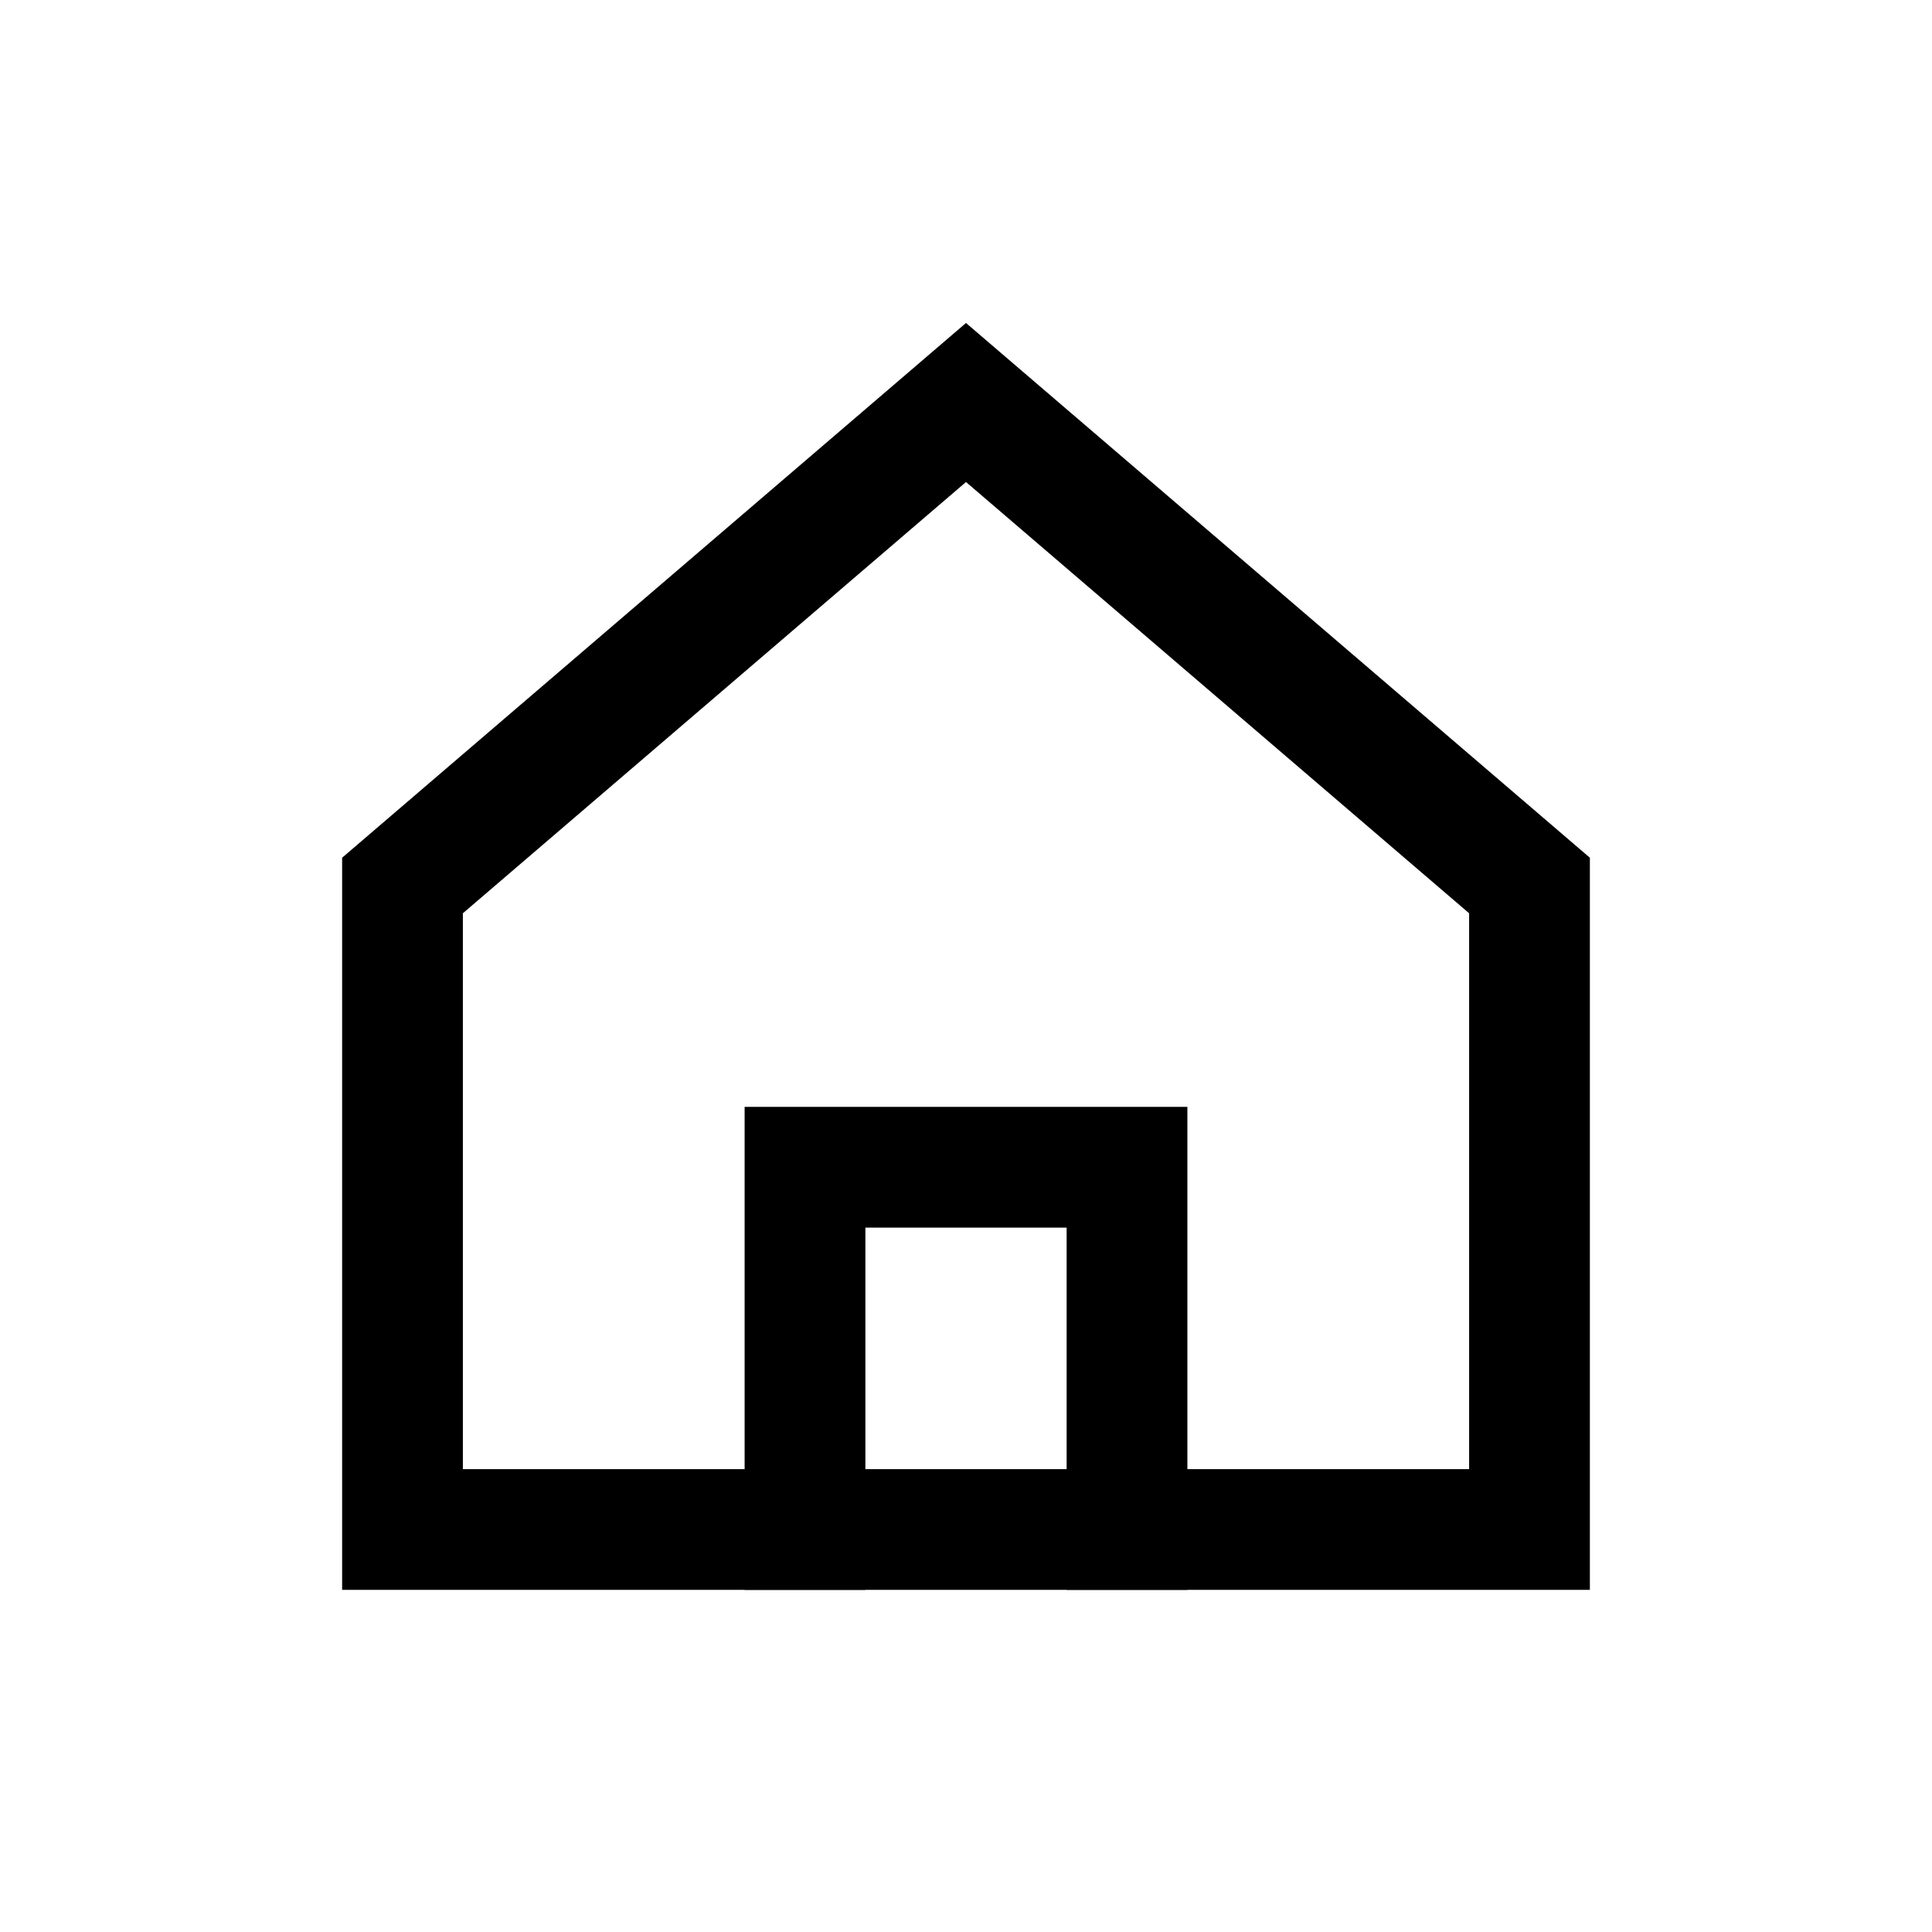
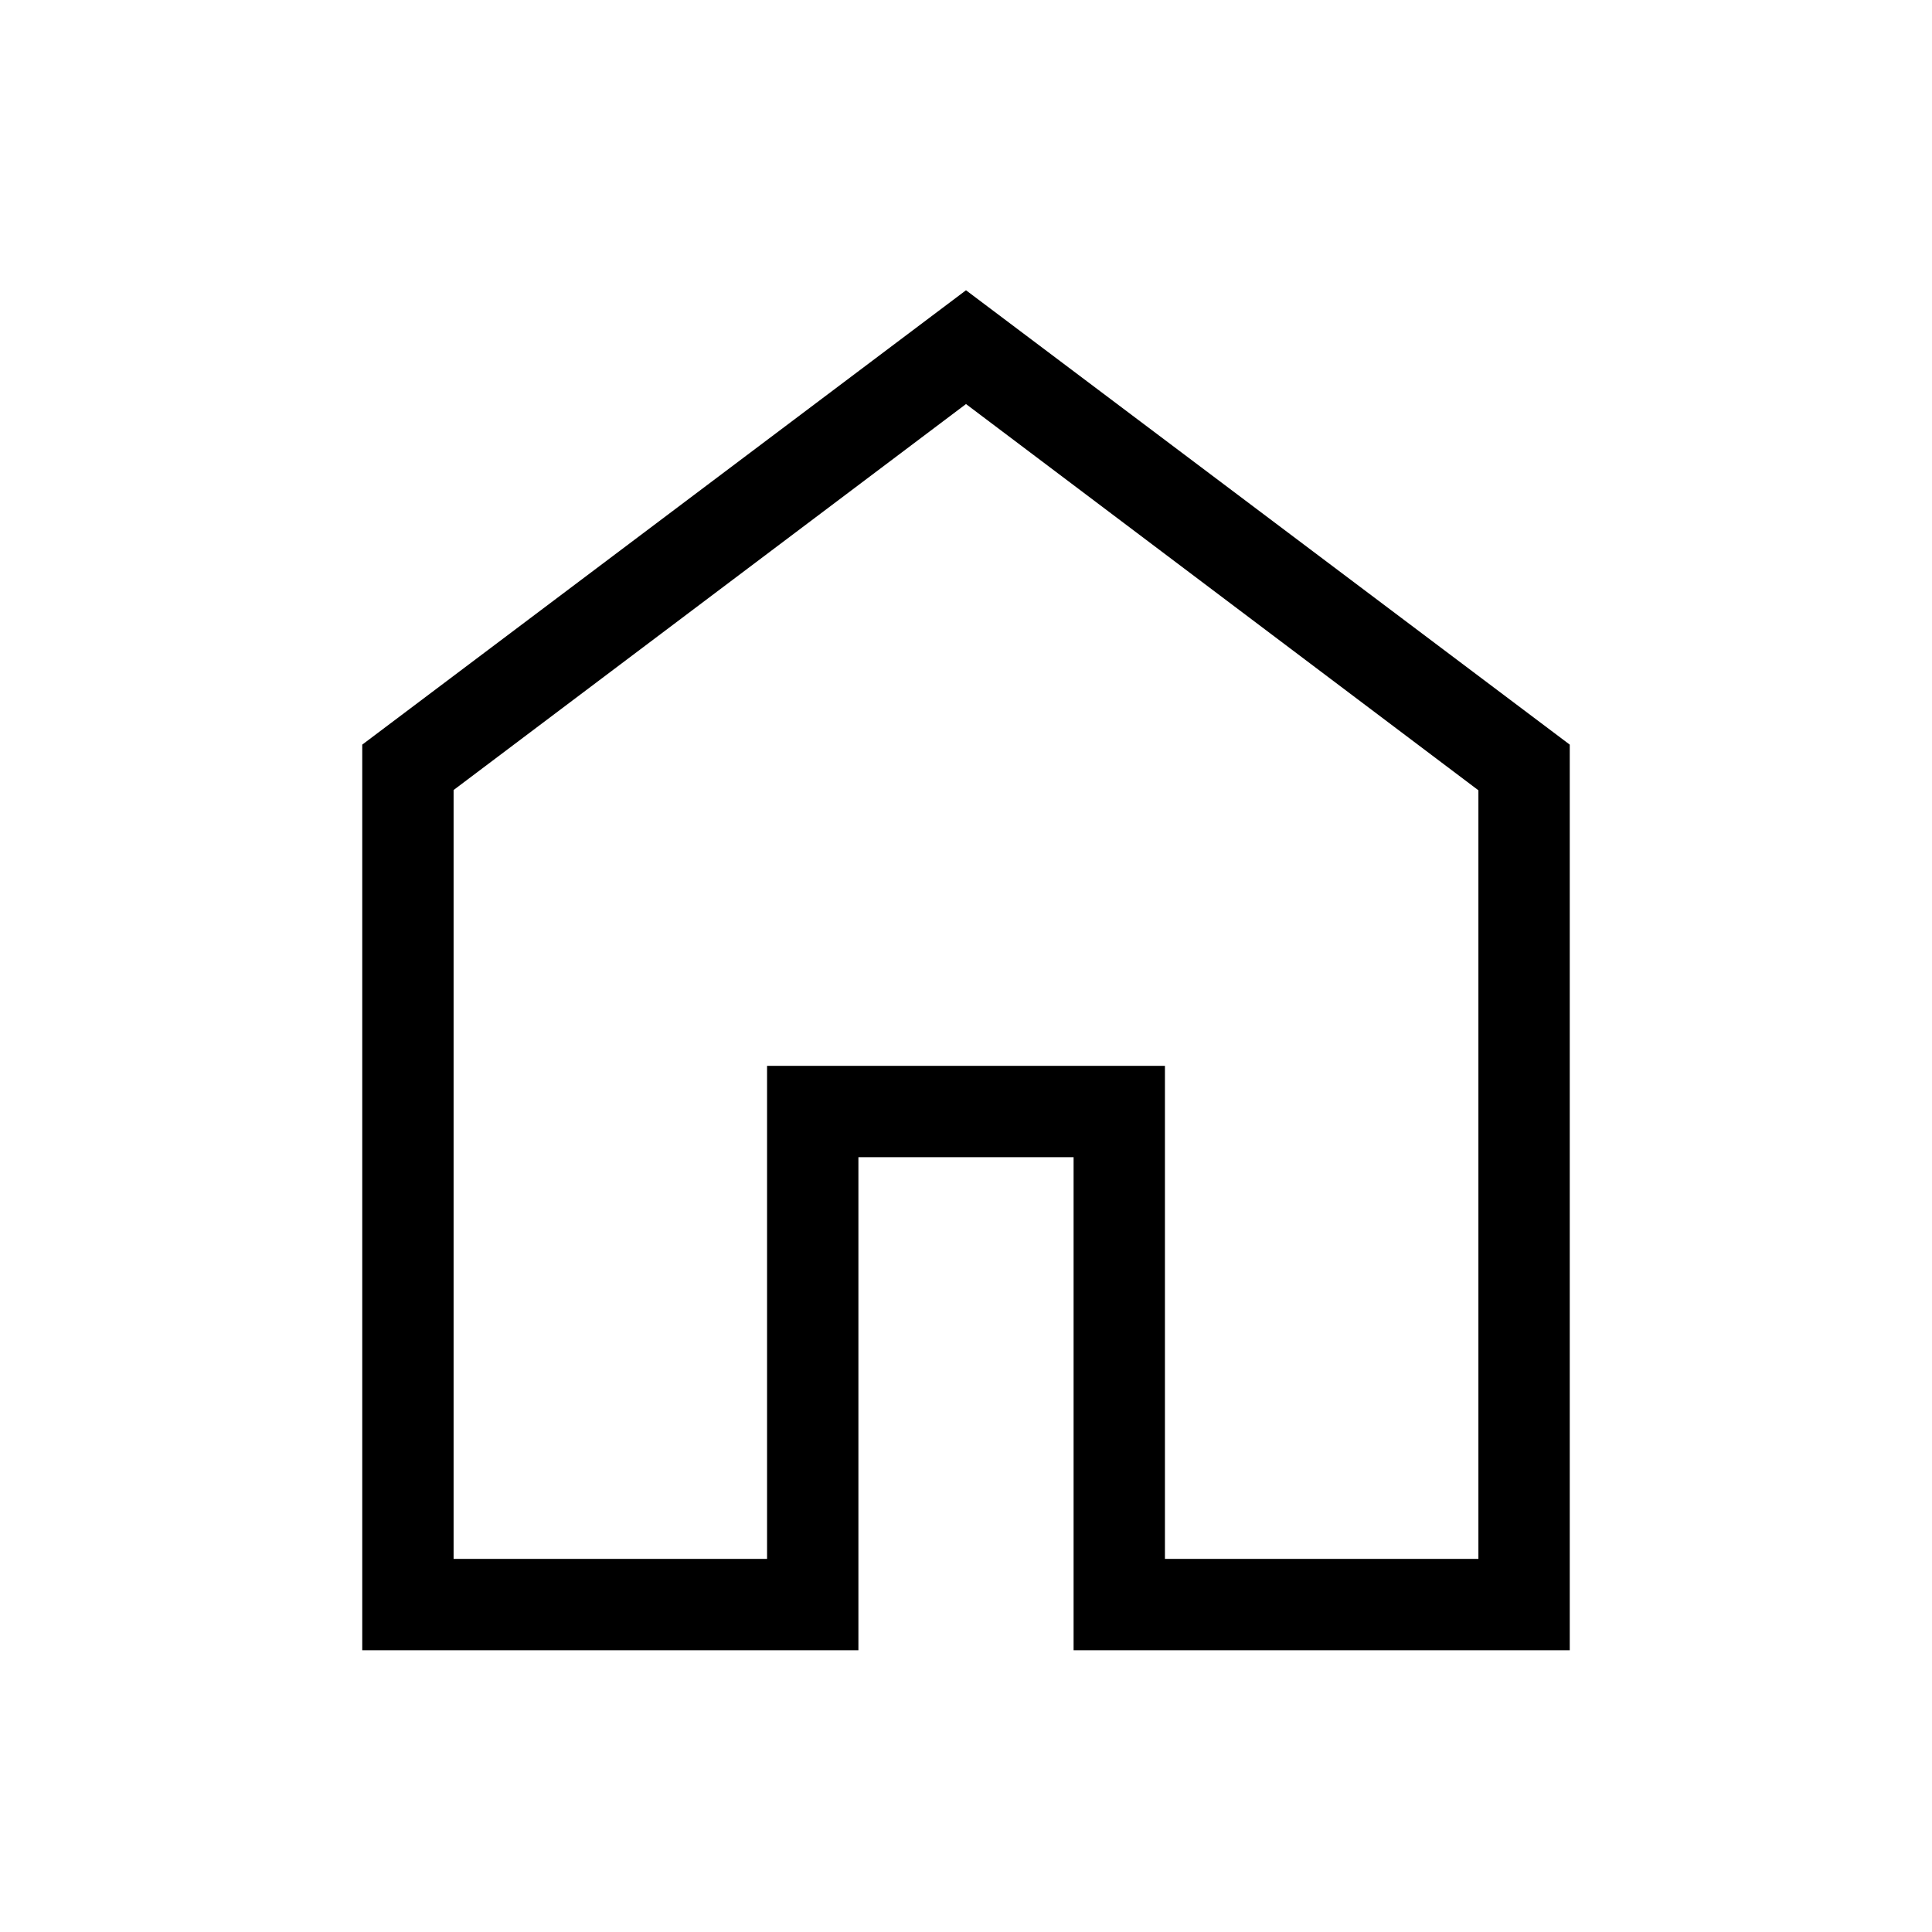
- <svg xmlns="http://www.w3.org/2000/svg" viewBox="0 0 24 24" width="24" height="24" fill="none" stroke="currentColor" stroke-width="1.5" stroke-linecap="square" stroke-linejoin="miter">
-   <path d="M5 11 12 5l7 6v8H5z" />
-   <path d="M10 19v-4.5h4V19" />
+ <svg xmlns="http://www.w3.org/2000/svg" width="48" height="48" viewBox="0 -960 960 960">
+   <path d="M225.39-185.39h155.76v-244.99h197.7v244.99h155.76v-381.92L480-759.23 225.39-567.44v382.05ZM180-140v-450l300-225.77L780-590v450H533.46v-245H426.54v245H180Zm300-332.62Z" />
</svg>
